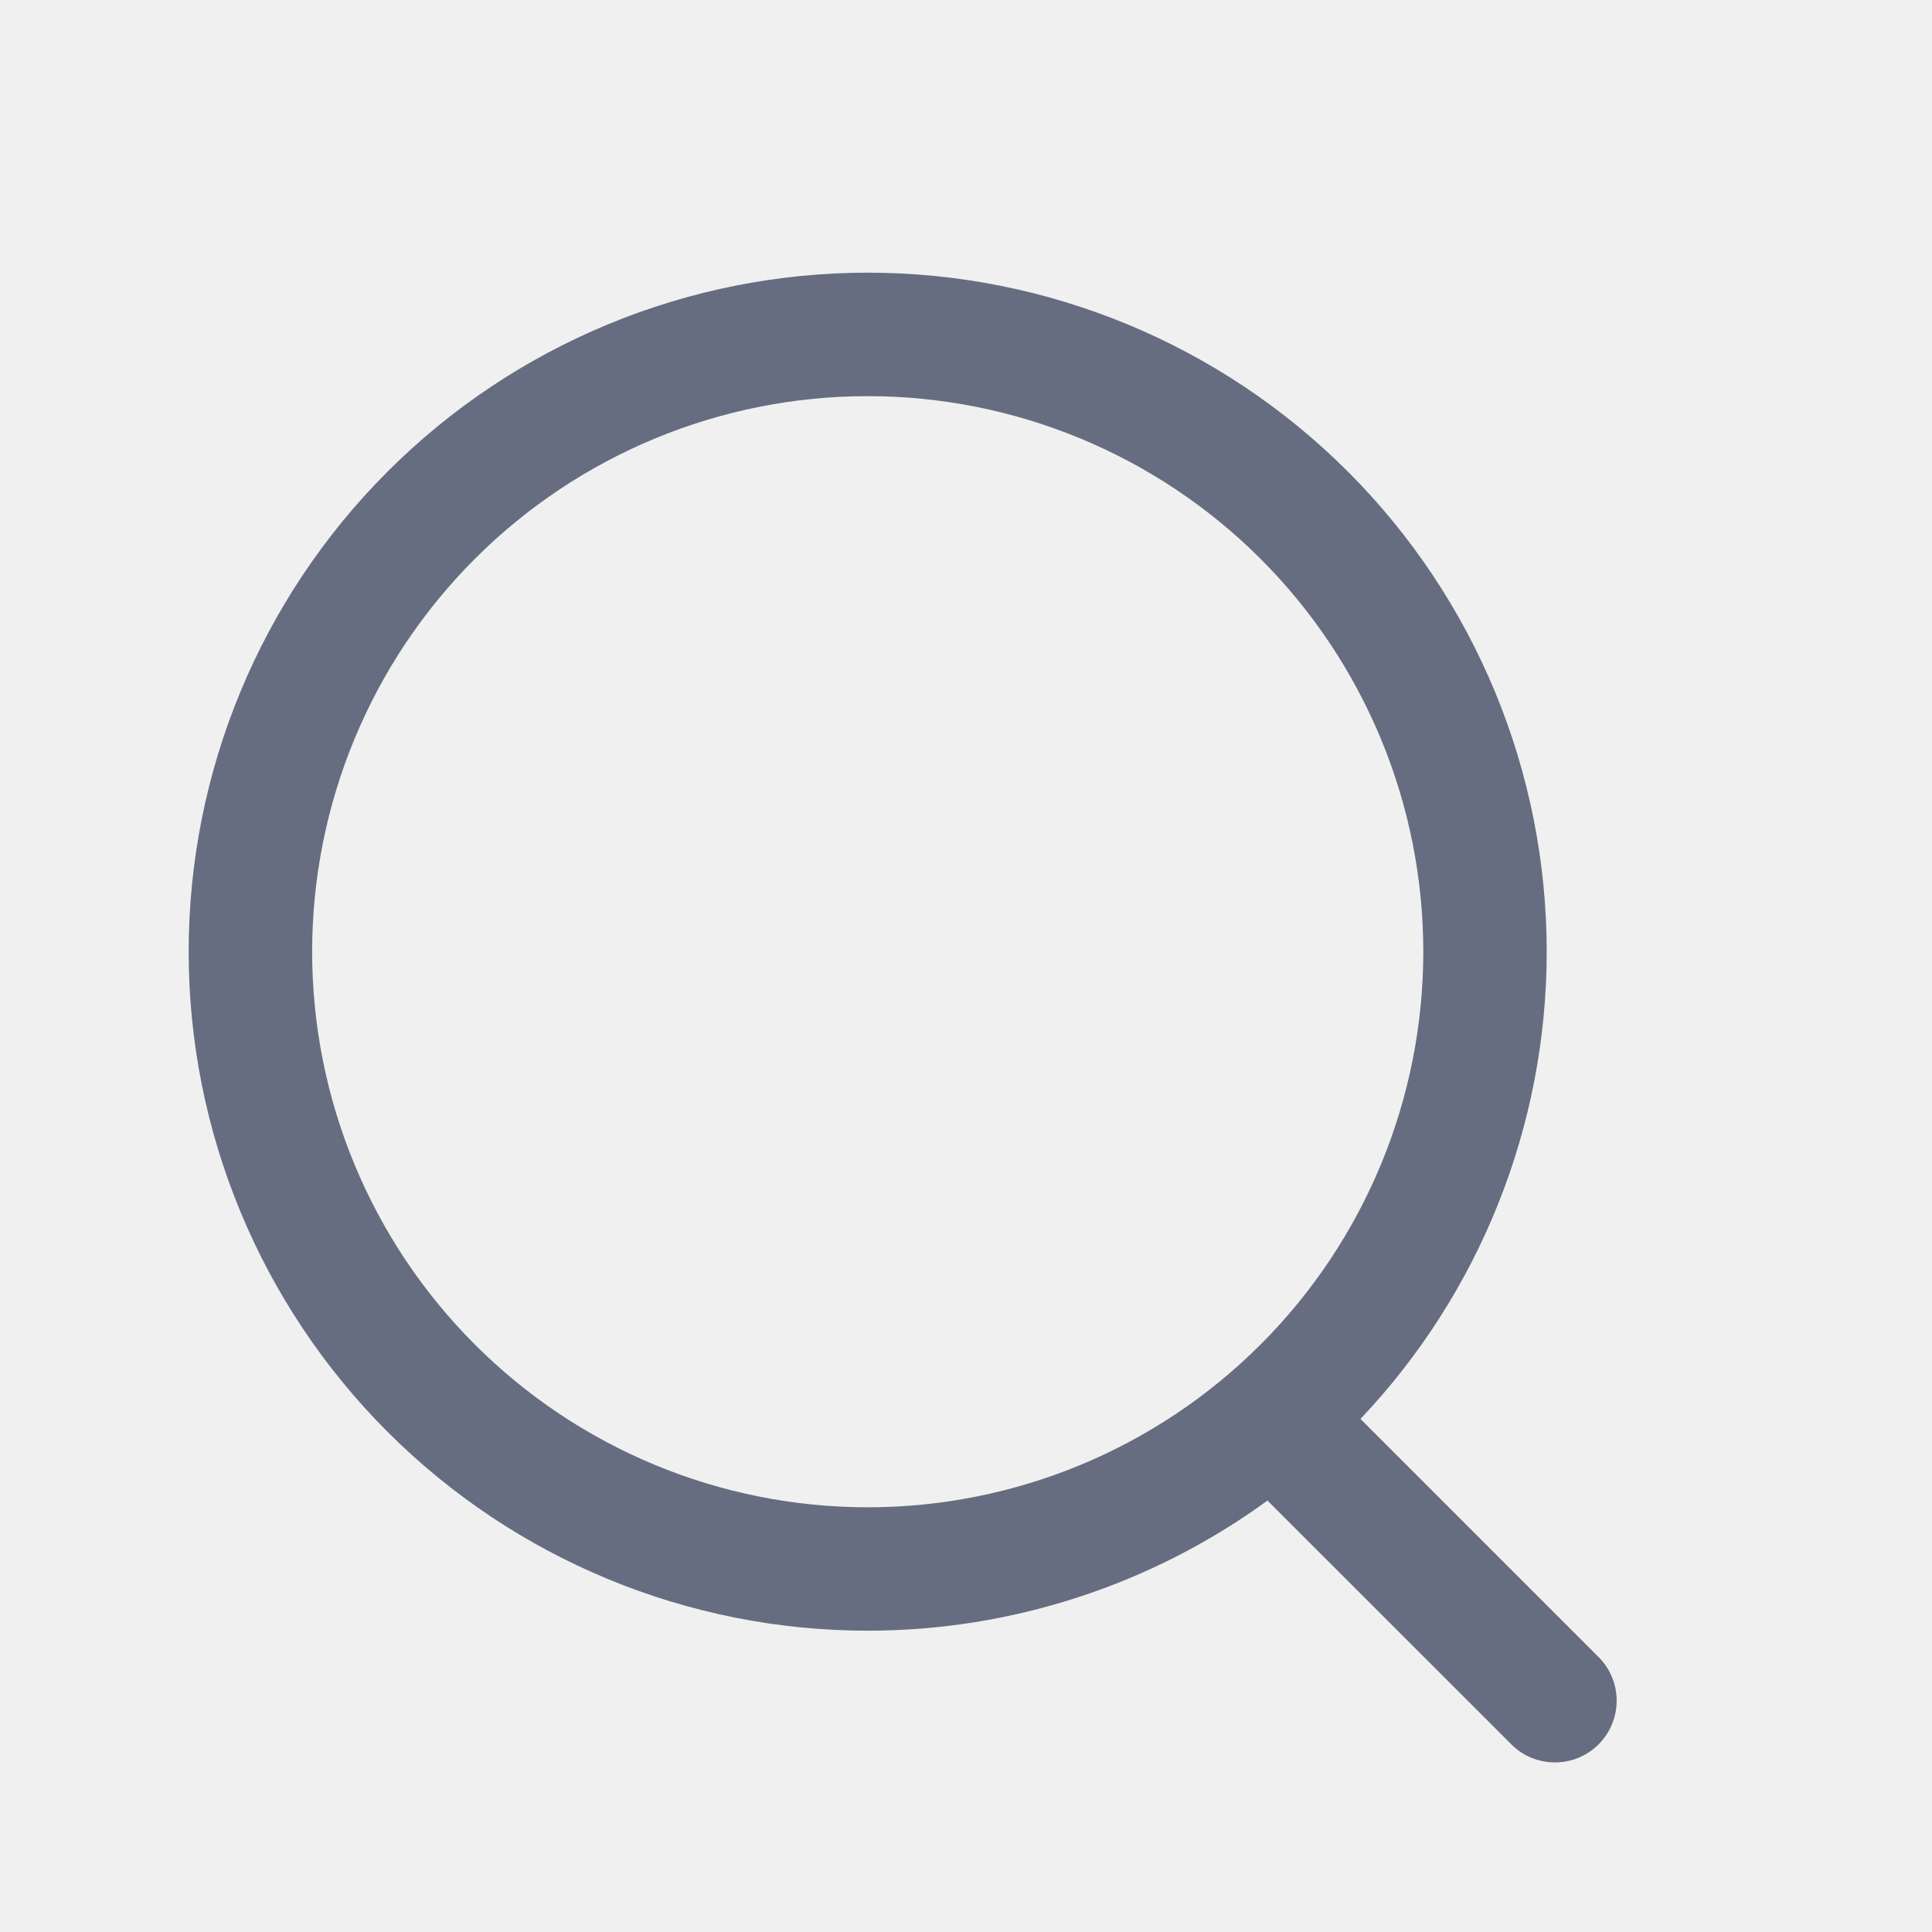
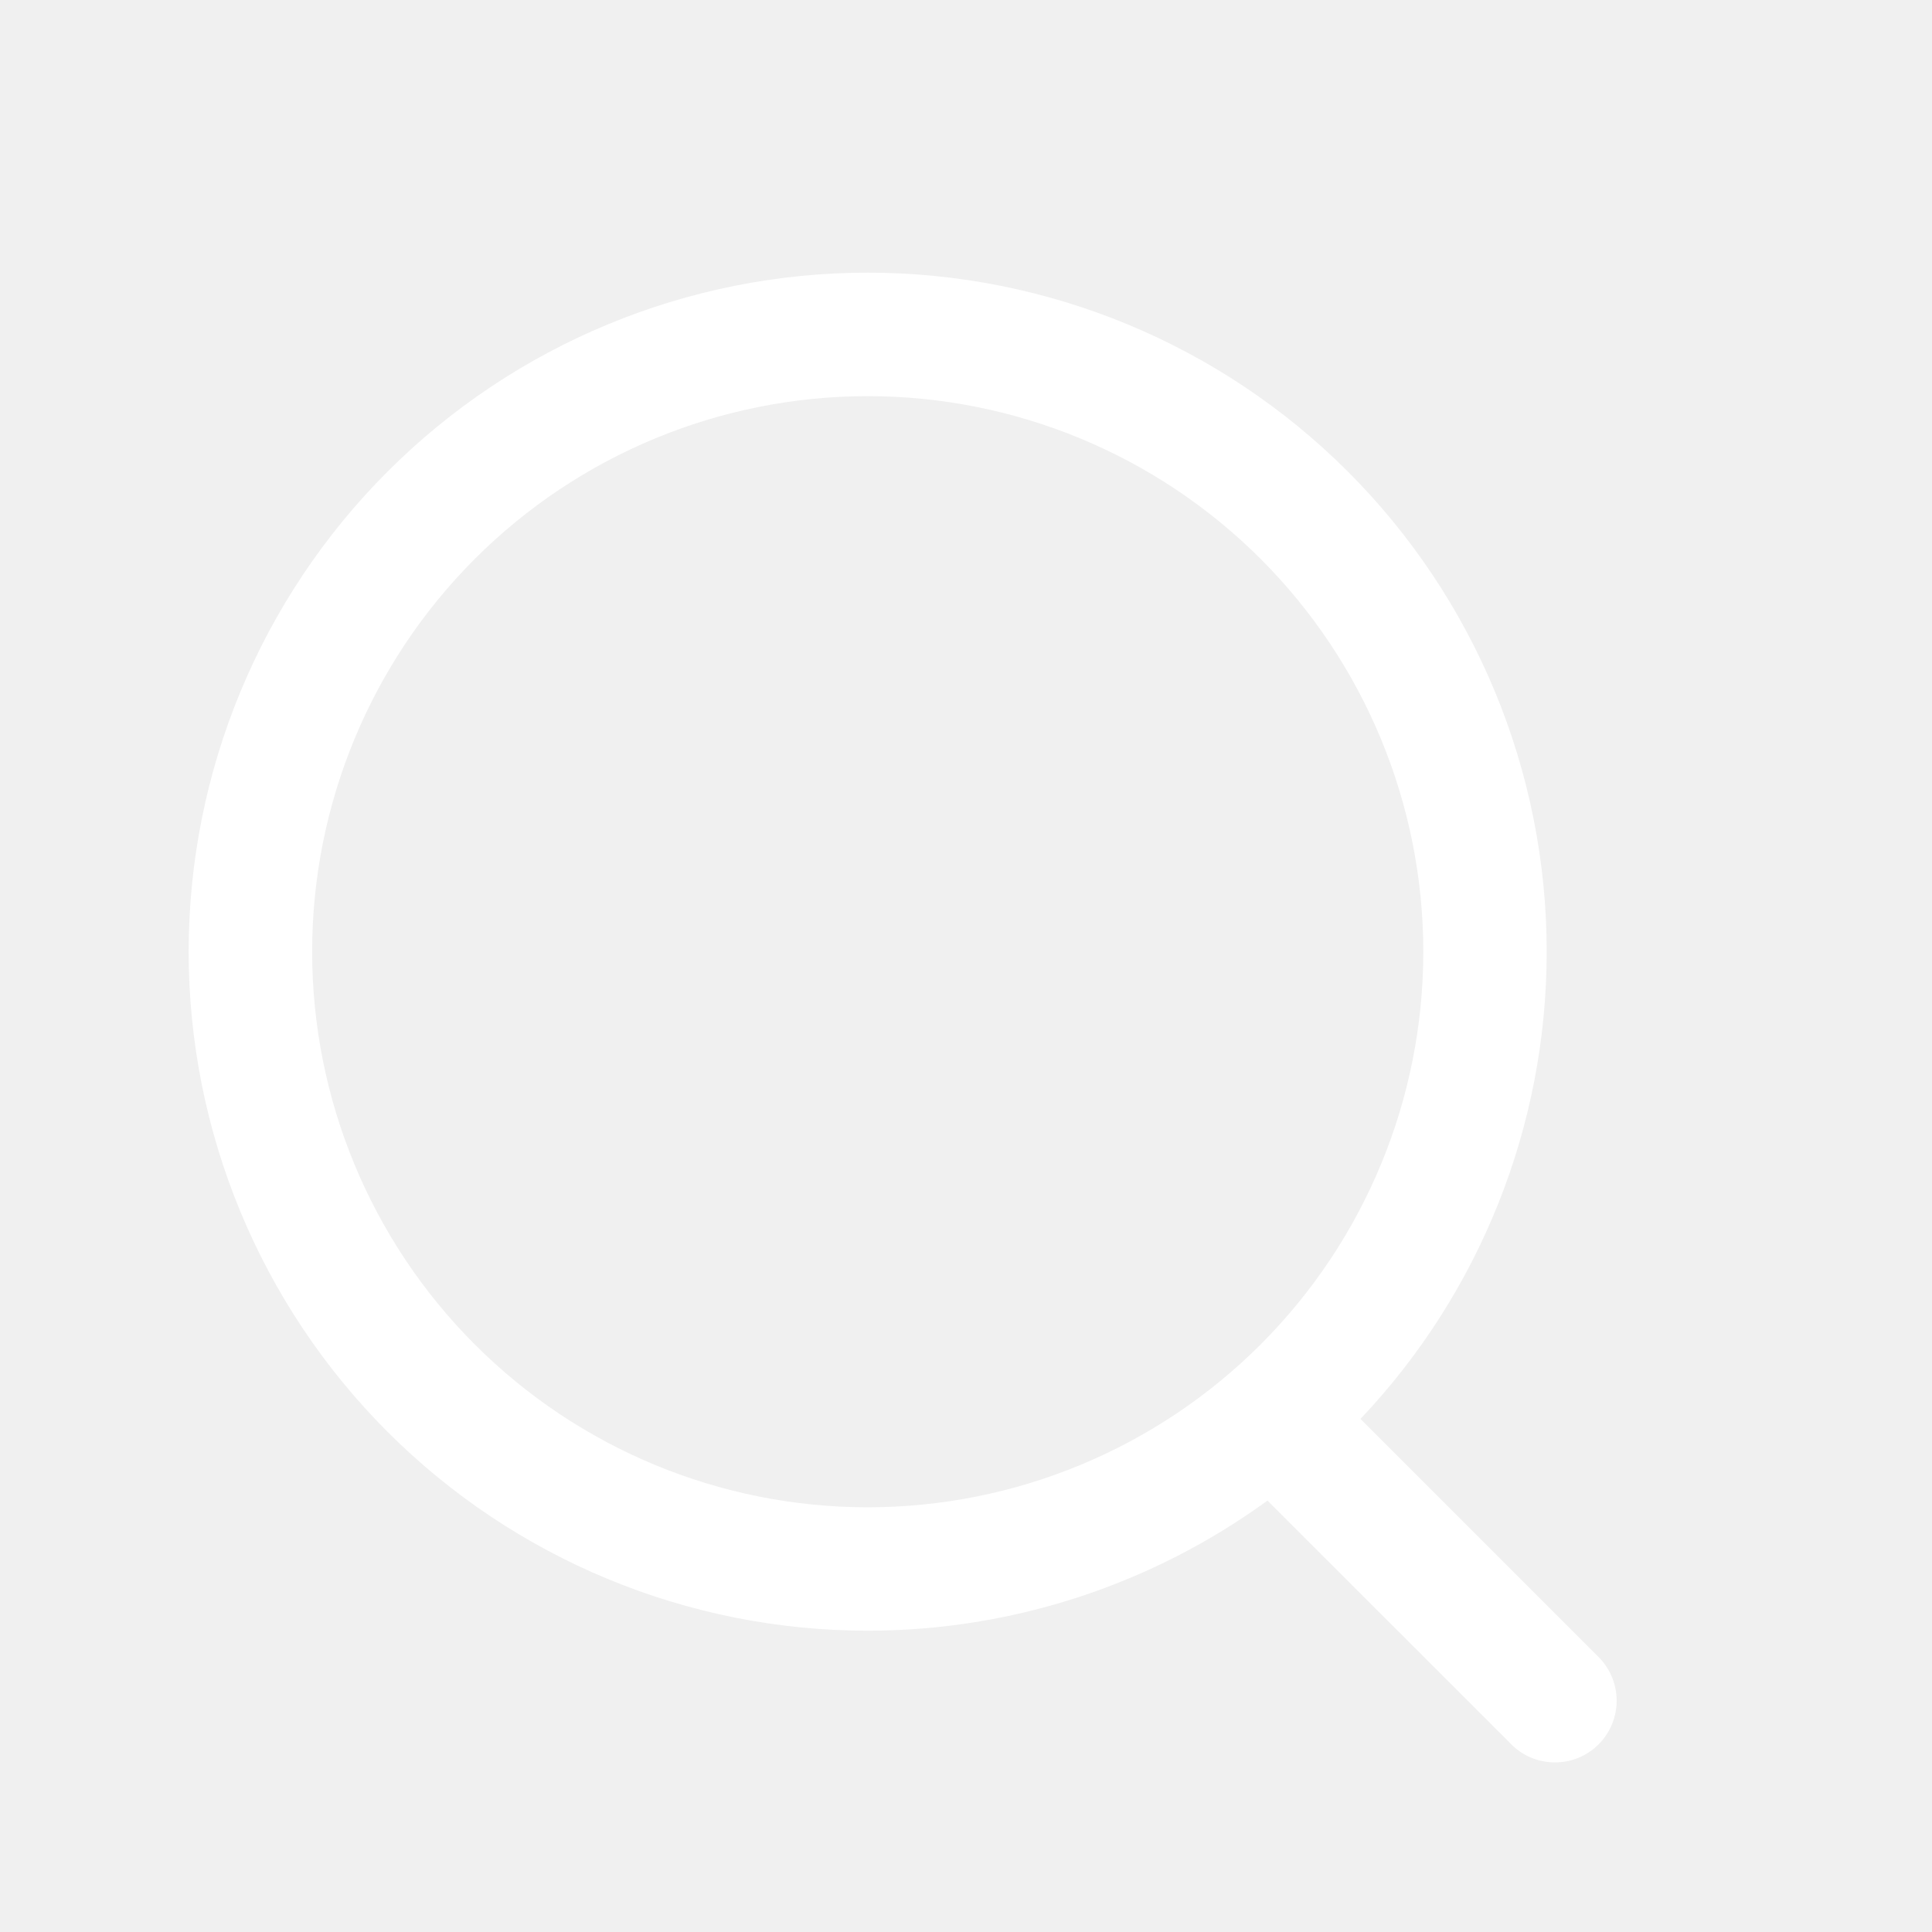
<svg xmlns="http://www.w3.org/2000/svg" width="23" height="23" viewBox="0 0 23 23" fill="none">
-   <path fill-rule="evenodd" clip-rule="evenodd" d="M15.089 17.864C13.715 18.864 12.051 19.413 10.33 19.413C8.186 19.413 6.13 18.562 4.614 17.046C3.098 15.53 2.246 13.474 2.246 11.33C2.246 9.186 3.098 7.13 4.614 5.614C6.13 4.098 8.186 3.246 10.33 3.246C12.474 3.246 14.53 4.098 16.046 5.614C17.562 7.13 18.413 9.186 18.413 11.33C18.413 13.402 17.618 15.392 16.196 16.892L19.004 19.7C19.01 19.706 19.016 19.712 19.022 19.718C19.092 19.786 19.148 19.867 19.186 19.956C19.225 20.046 19.245 20.142 19.246 20.24C19.247 20.338 19.228 20.434 19.191 20.525C19.154 20.615 19.1 20.697 19.031 20.766C18.962 20.835 18.88 20.89 18.789 20.927C18.699 20.964 18.602 20.982 18.505 20.981C18.407 20.98 18.311 20.96 18.221 20.922C18.131 20.883 18.05 20.827 17.983 20.757C17.976 20.751 17.97 20.745 17.965 20.739L15.089 17.864ZM5.653 16.006C6.893 17.247 8.576 17.944 10.33 17.944C12.084 17.944 13.766 17.247 15.007 16.006C16.247 14.766 16.944 13.084 16.944 11.33C16.944 9.576 16.247 7.893 15.007 6.653C13.766 5.413 12.084 4.716 10.33 4.716C8.576 4.716 6.893 5.413 5.653 6.653C4.413 7.893 3.716 9.576 3.716 11.33C3.716 13.084 4.413 14.766 5.653 16.006Z" fill="#666D80" />
+   <path fill-rule="evenodd" clip-rule="evenodd" d="M15.089 17.864C13.715 18.864 12.051 19.413 10.33 19.413C8.186 19.413 6.13 18.562 4.614 17.046C3.098 15.53 2.246 13.474 2.246 11.33C2.246 9.186 3.098 7.13 4.614 5.614C6.13 4.098 8.186 3.246 10.33 3.246C12.474 3.246 14.53 4.098 16.046 5.614C17.562 7.13 18.413 9.186 18.413 11.33C18.413 13.402 17.618 15.392 16.196 16.892L19.004 19.7C19.01 19.706 19.016 19.712 19.022 19.718C19.092 19.786 19.148 19.867 19.186 19.956C19.225 20.046 19.245 20.142 19.246 20.24C19.247 20.338 19.228 20.434 19.191 20.525C19.154 20.615 19.1 20.697 19.031 20.766C18.962 20.835 18.88 20.89 18.789 20.927C18.699 20.964 18.602 20.982 18.505 20.981C18.407 20.98 18.311 20.96 18.221 20.922C18.131 20.883 18.05 20.827 17.983 20.757C17.976 20.751 17.97 20.745 17.965 20.739L15.089 17.864ZM5.653 16.006C6.893 17.247 8.576 17.944 10.33 17.944C12.084 17.944 13.766 17.247 15.007 16.006C16.247 14.766 16.944 13.084 16.944 11.33C16.944 9.576 16.247 7.893 15.007 6.653C13.766 5.413 12.084 4.716 10.33 4.716C8.576 4.716 6.893 5.413 5.653 6.653C4.413 7.893 3.716 9.576 3.716 11.33C3.716 13.084 4.413 14.766 5.653 16.006Z" fill="white" />
</svg>
